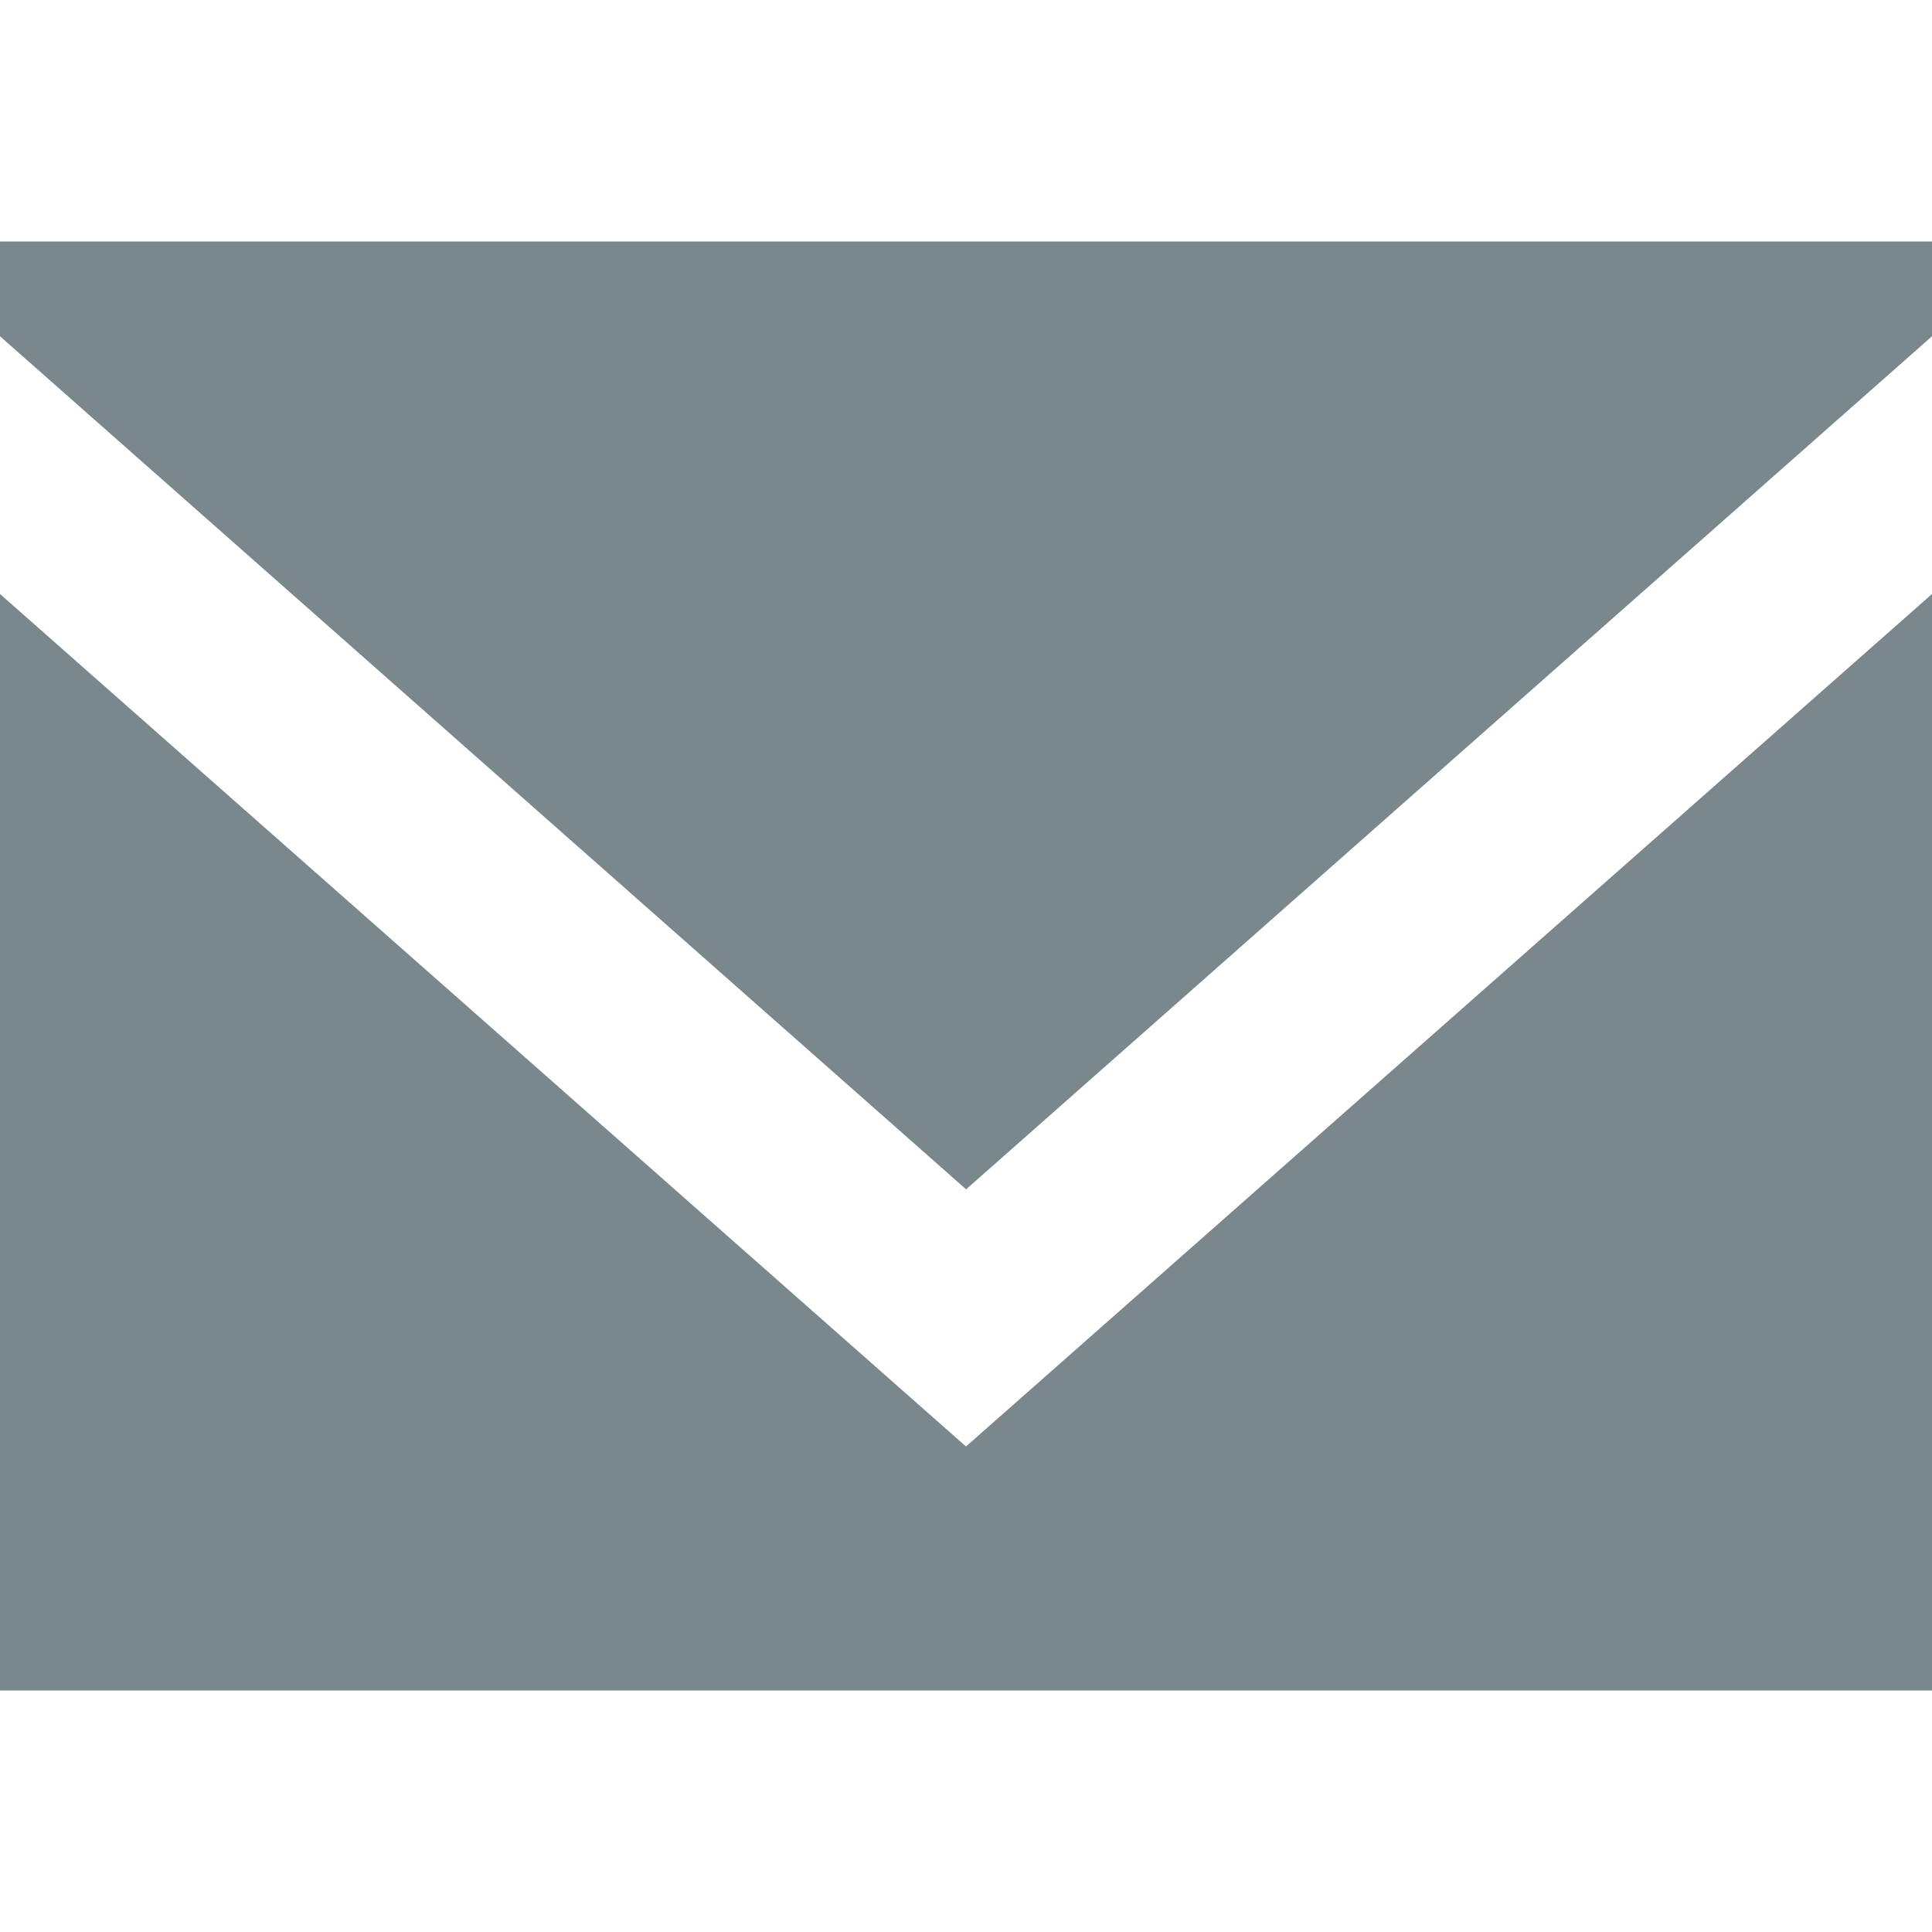
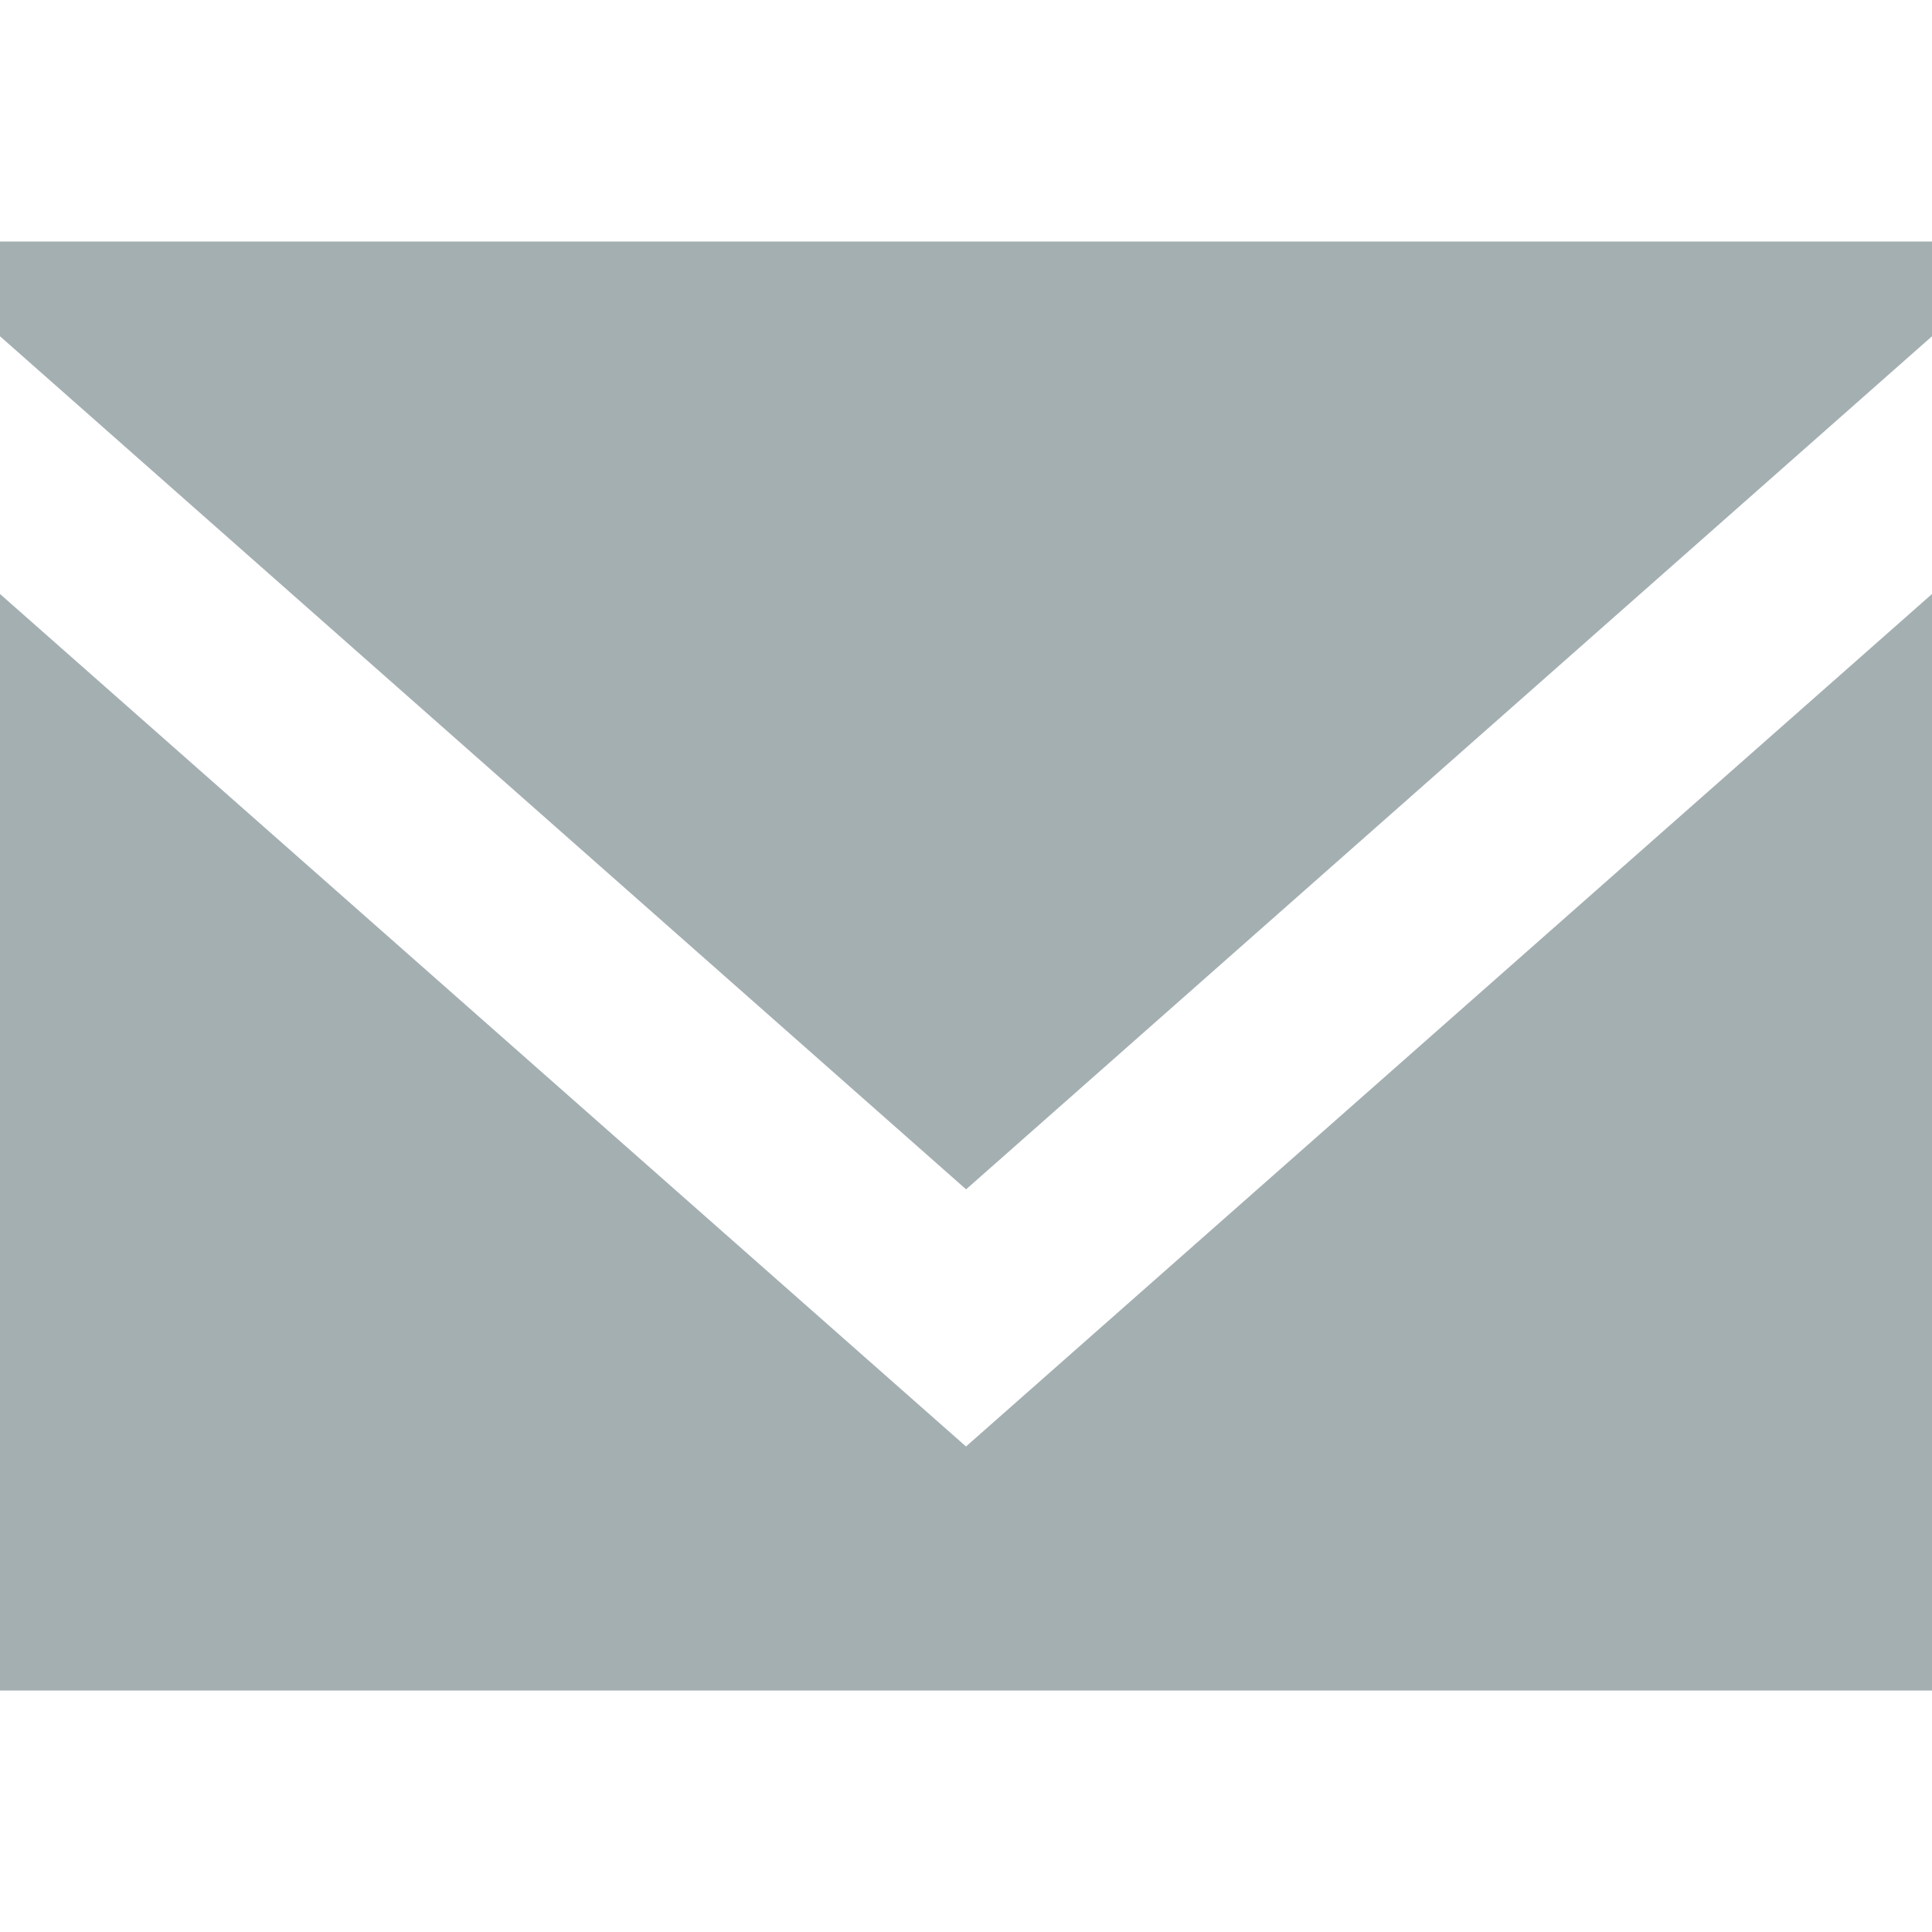
<svg xmlns="http://www.w3.org/2000/svg" width="2em" height="w3n" viewBox="0 -2.5 20 20" version="1.1">
-   <g stroke="none" stroke-width="1" fill="#7a878d">
-     <g transform="translate(-340, -922)" fill="#7a878d">
+   <g stroke="none" stroke-width="1" fill="#A4AFB2">
+     <g transform="translate(-340, -922)" fill="#A4AFB2">
      <g transform="translate(56, 160)">
        <path d="M294,774.474 L284,765.649 L284,777 L304,777 L304,765.649 L294,774.474 Z M294.001,771.812 L284,762.981 L284,762 L304,762 L304,762.981 L294.001,771.812 Z" />
      </g>
    </g>
  </g>
</svg>
